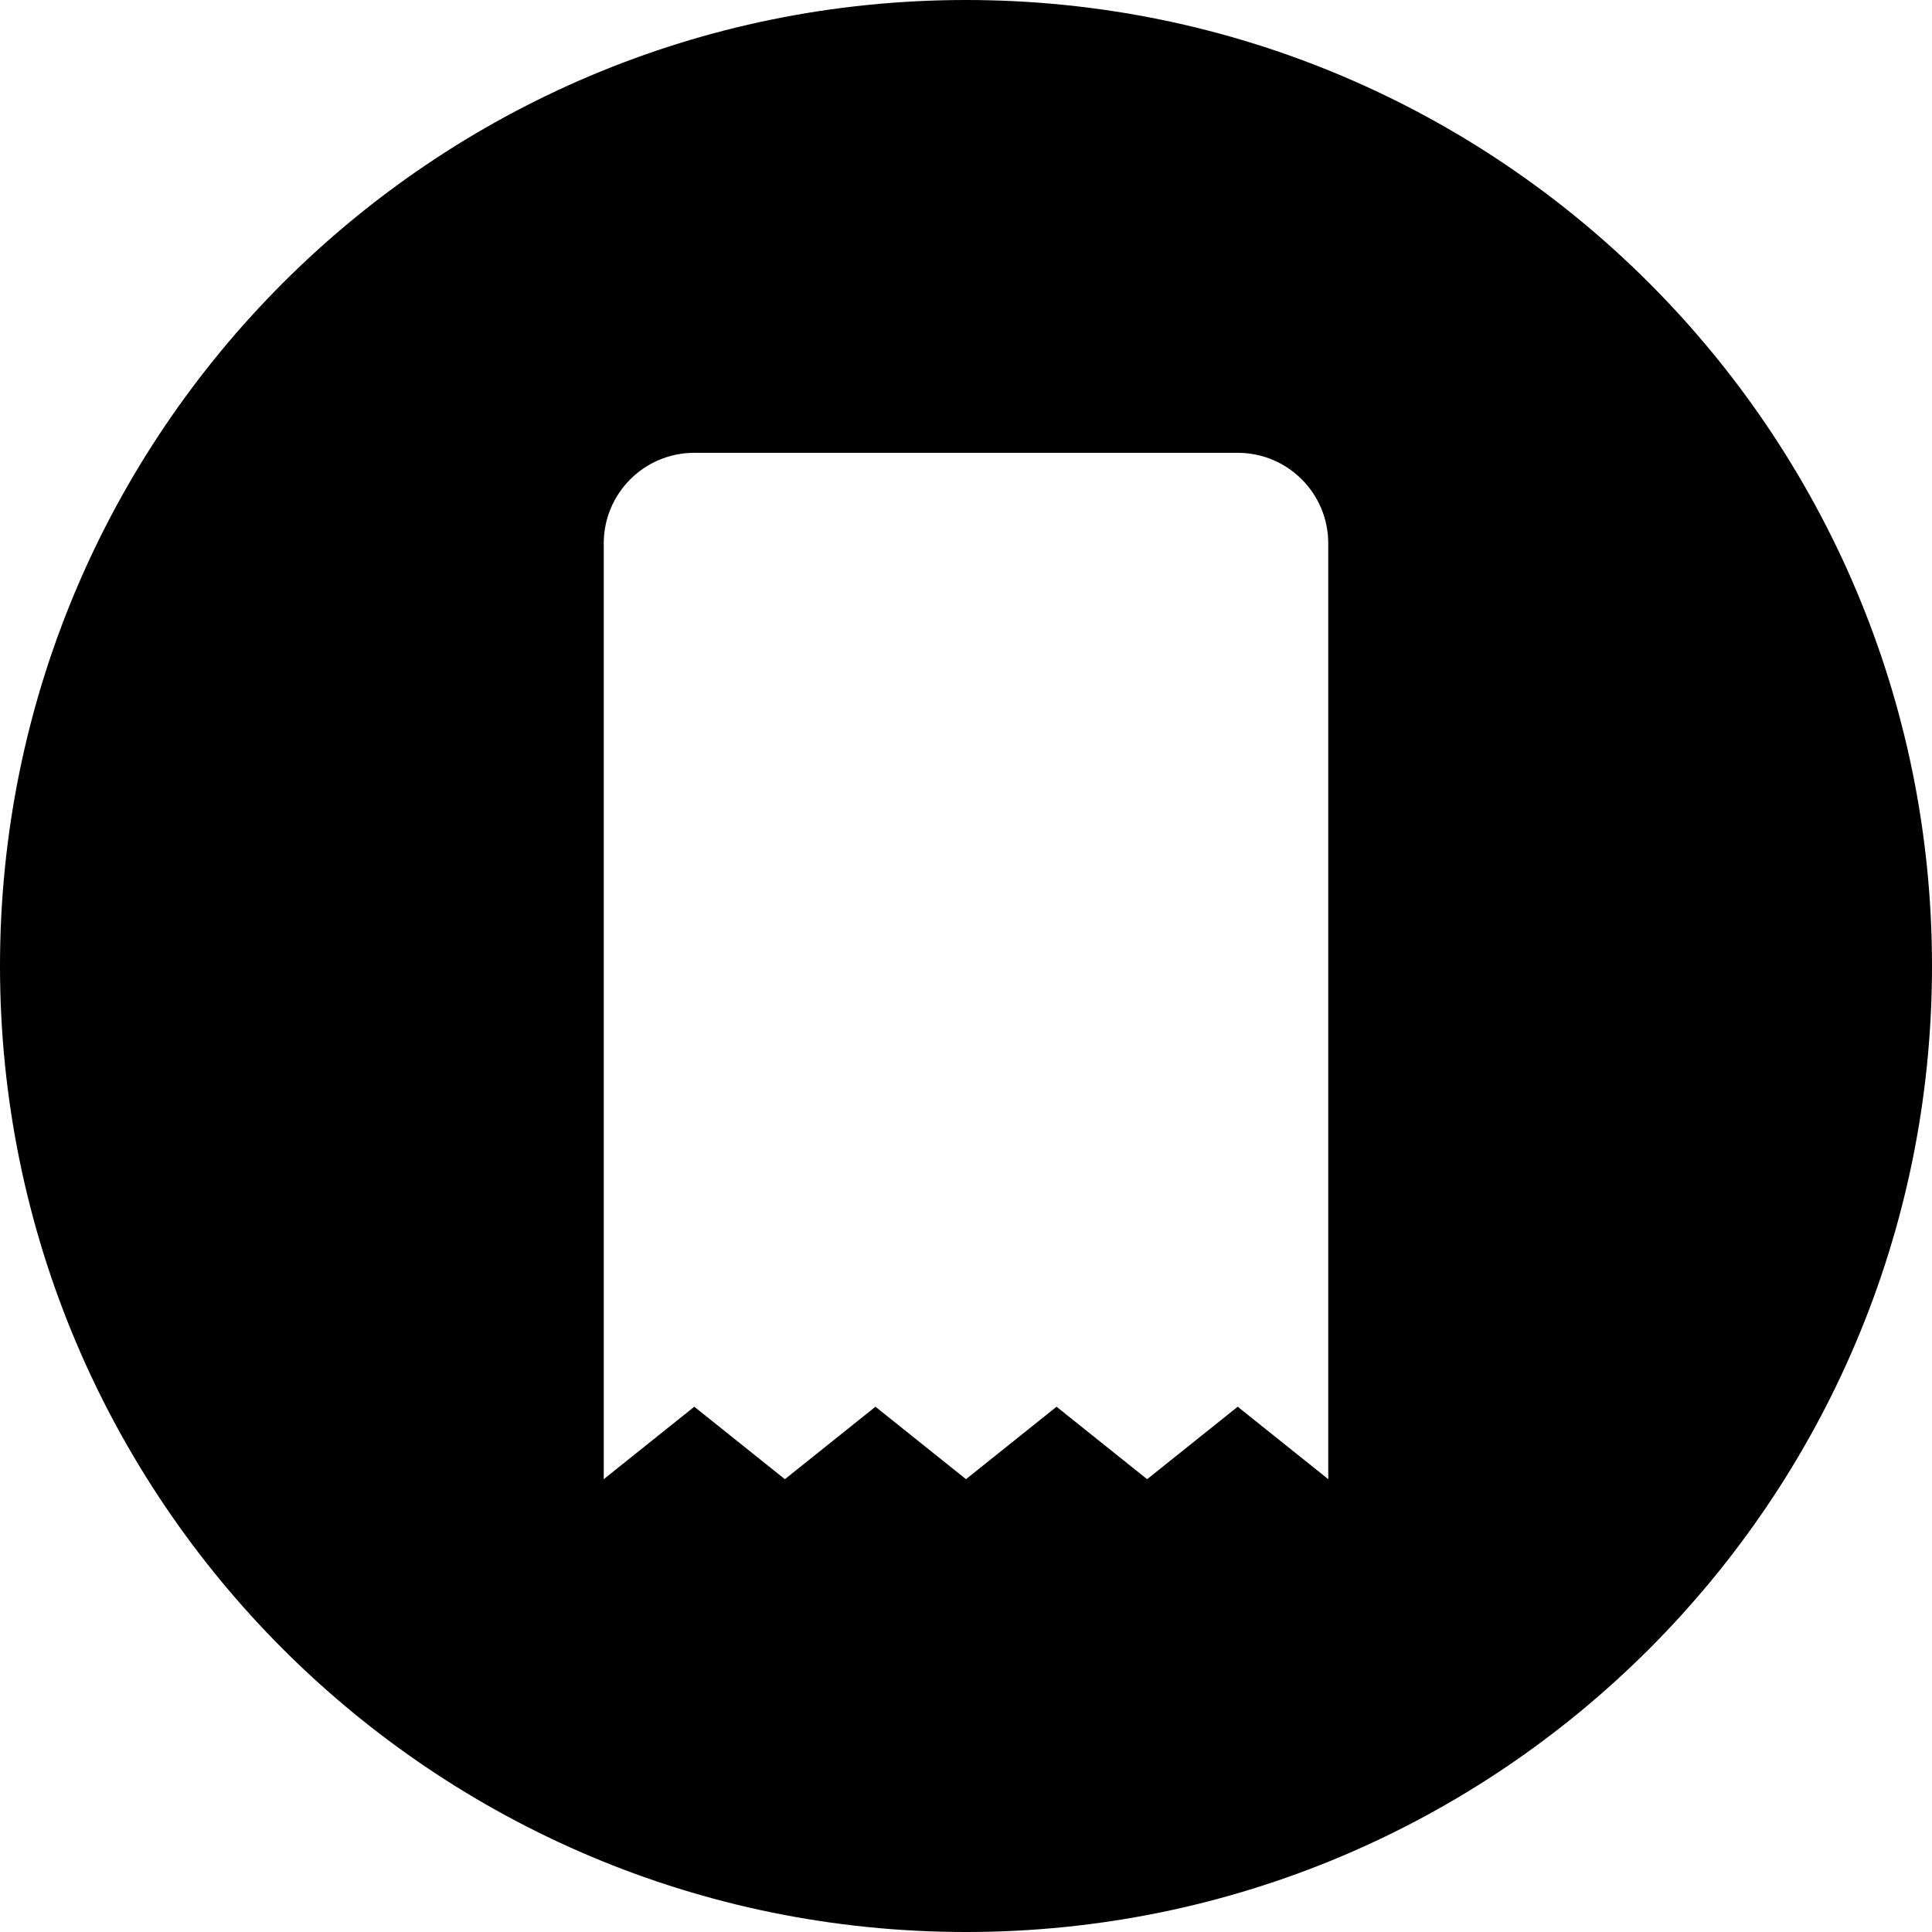
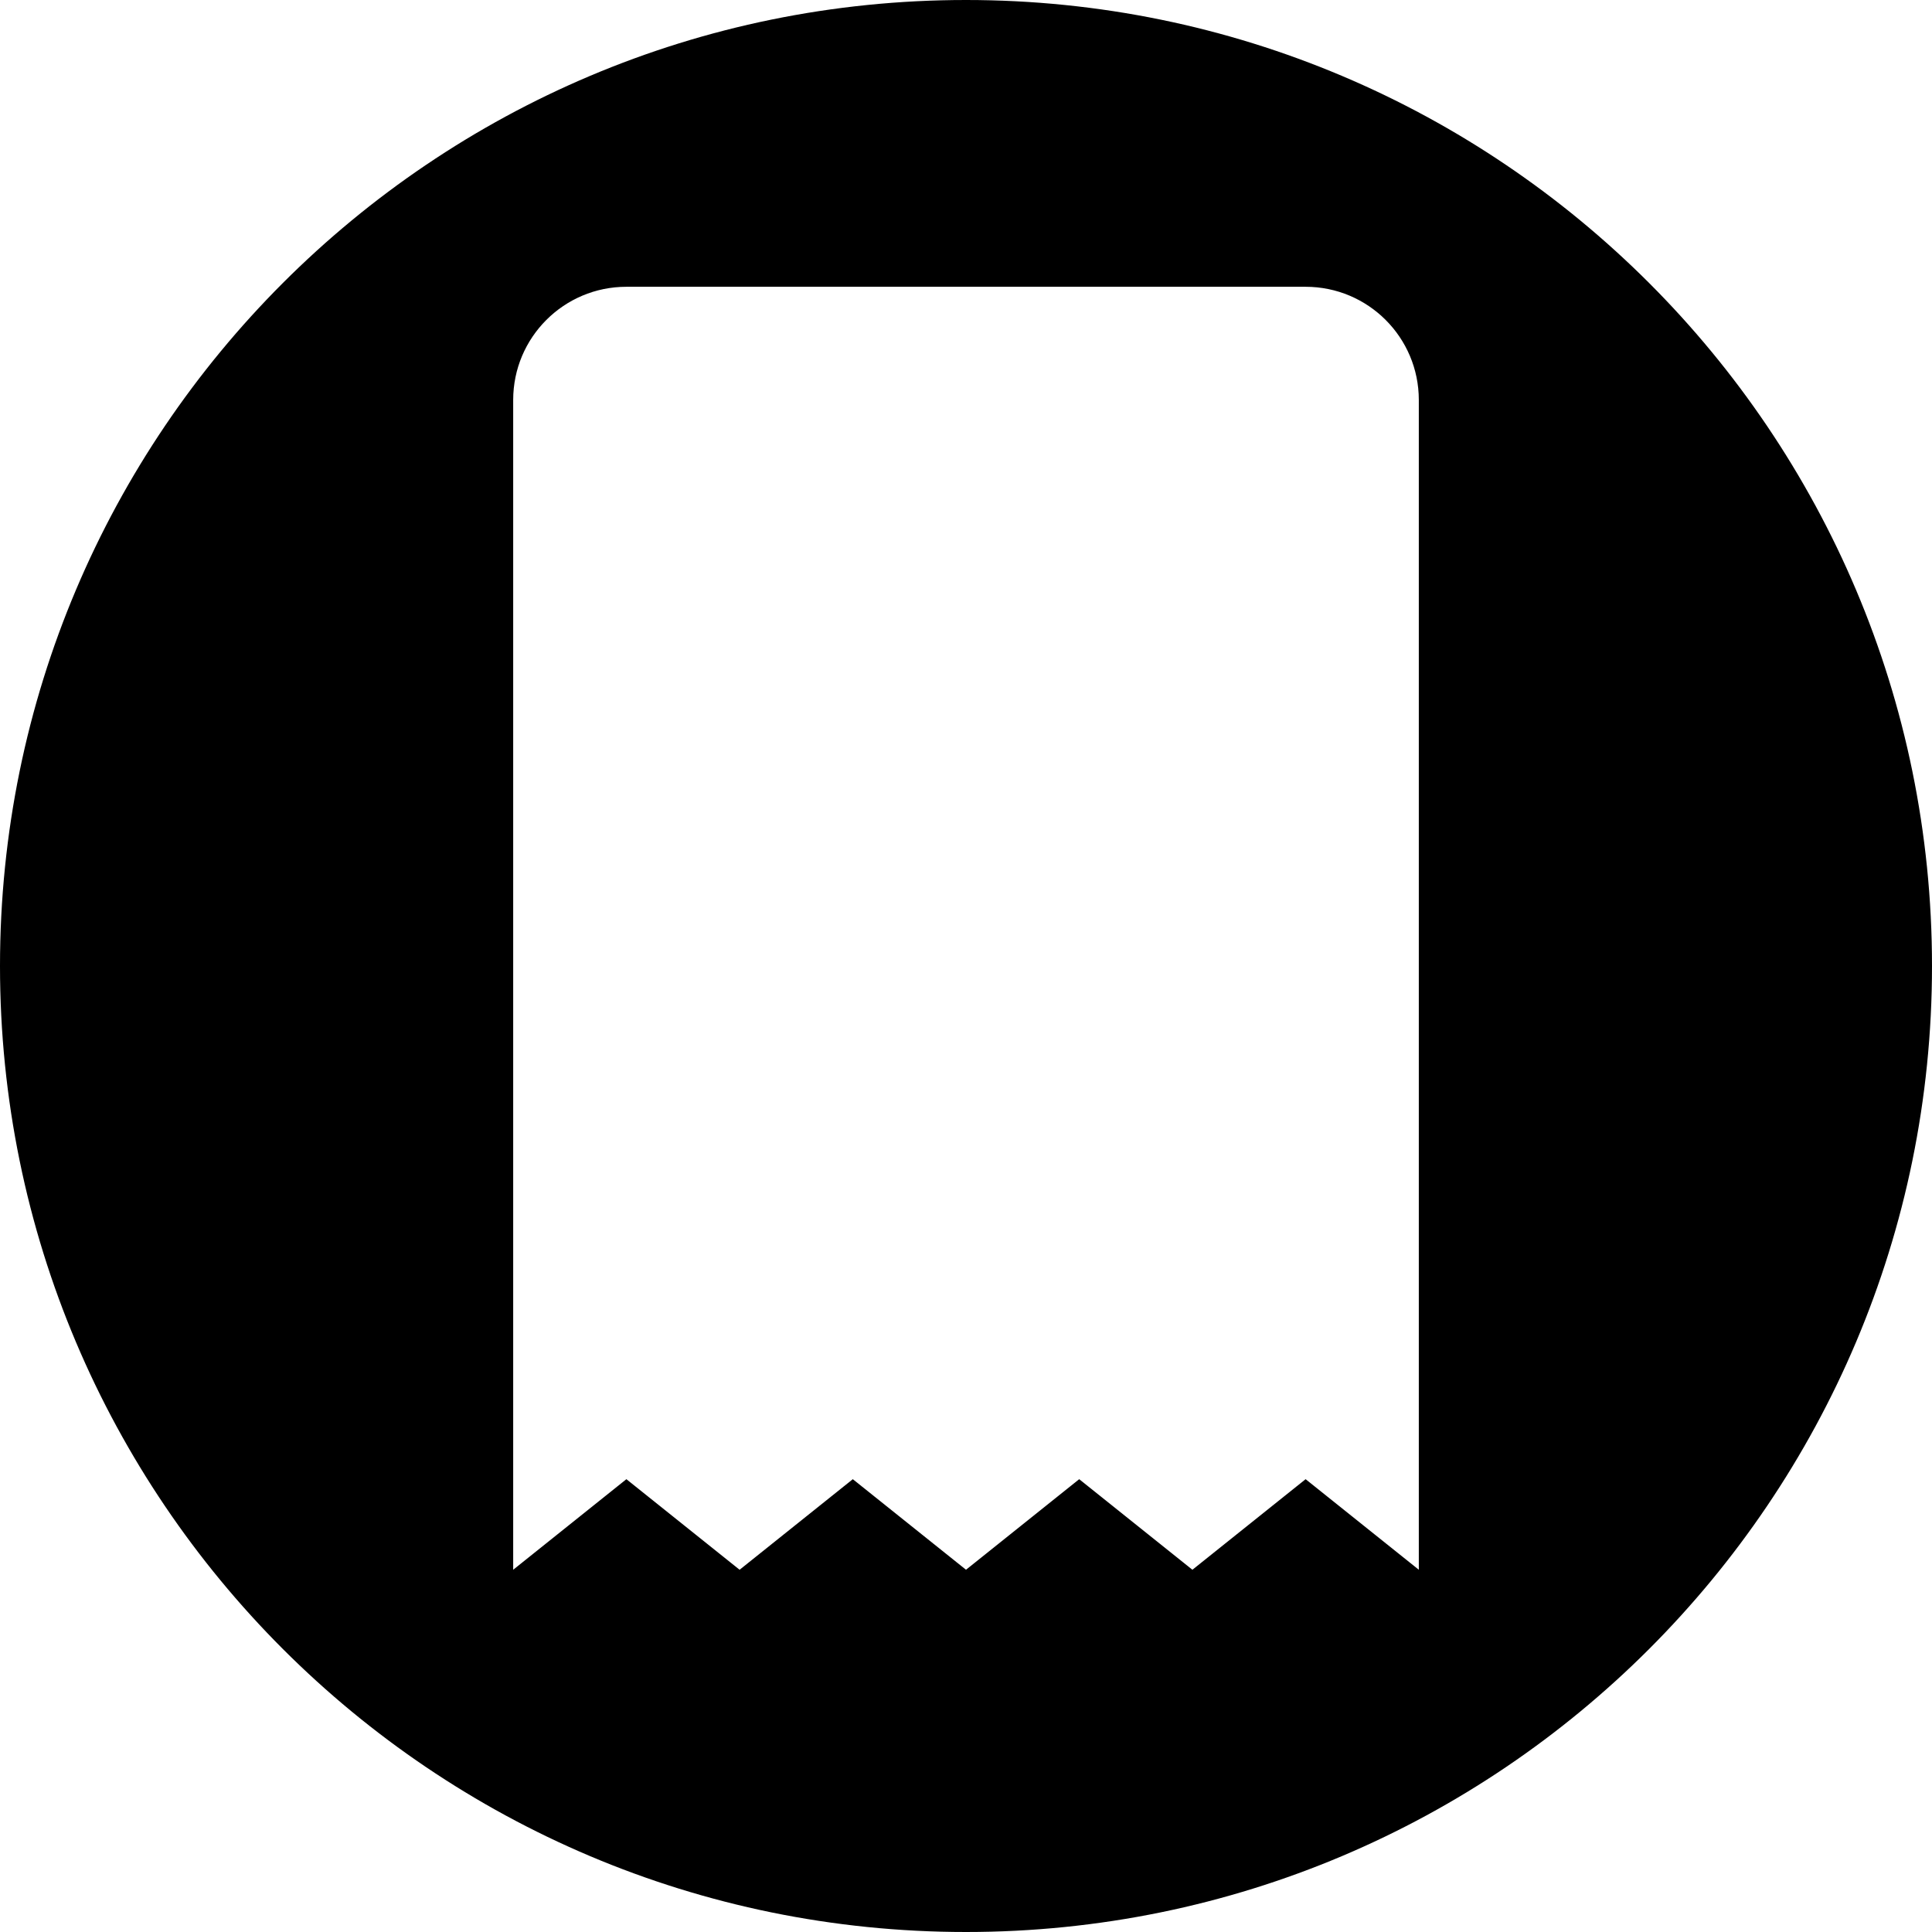
<svg xmlns="http://www.w3.org/2000/svg" viewBox="0 0 64 64">
-   <path fill-rule="evenodd" d="M32 0a32 32 0 1 1 0 64 32 32 0 0 1 0-64zM23 15a3 3 0 0 0-3 3v31l3-2.4 3 2.4 3-2.4 3 2.4 3-2.4 3 2.4 3-2.4 3 2.4V18a3 3 0 0 0-3-3z" />
+   <path fill-rule="evenodd" d="M32 0a32 32 0 1 1 0 64 32 32 0 0 1 0-64zM20.75 9.5a3.75 3.75 0 0 0-3.75 3.75v38.75l3.75-3 3.75 3 3.75-3 3.75 3 3.75-3 3.75 3 3.75-3 3.75 3V13.25a3.75 3.75 0 0 0-3.75-3.75z" />
</svg>
